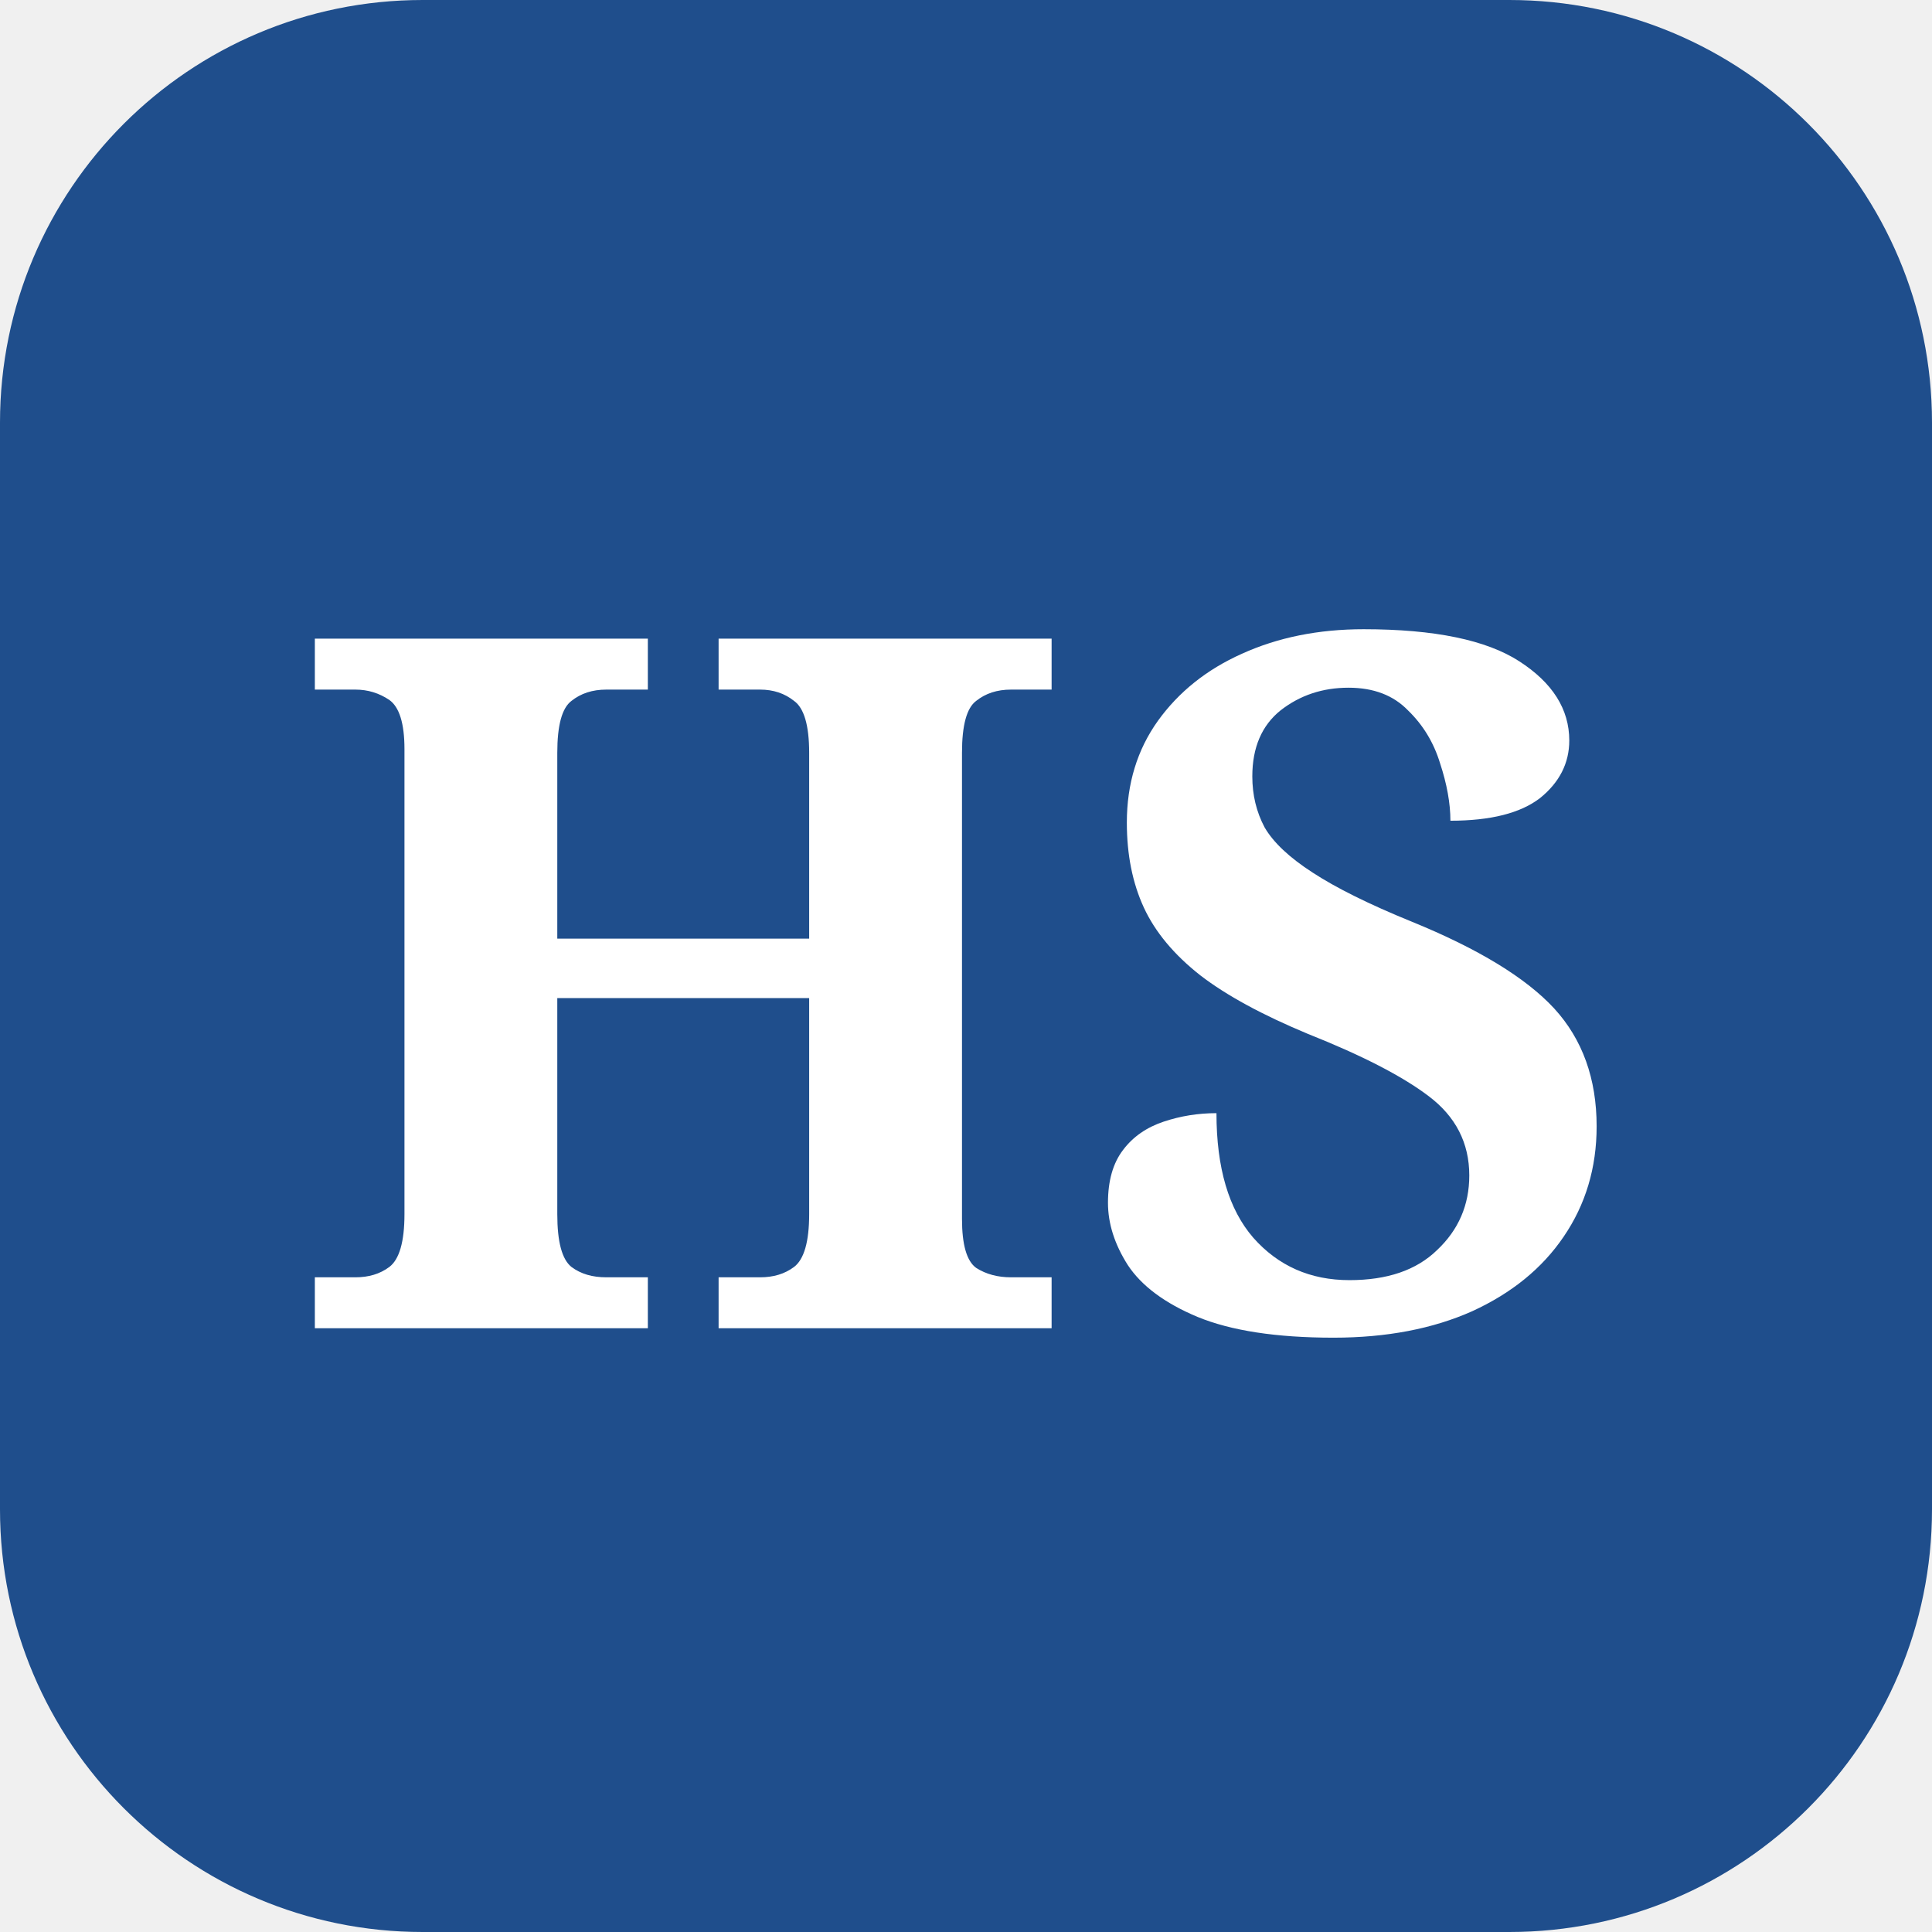
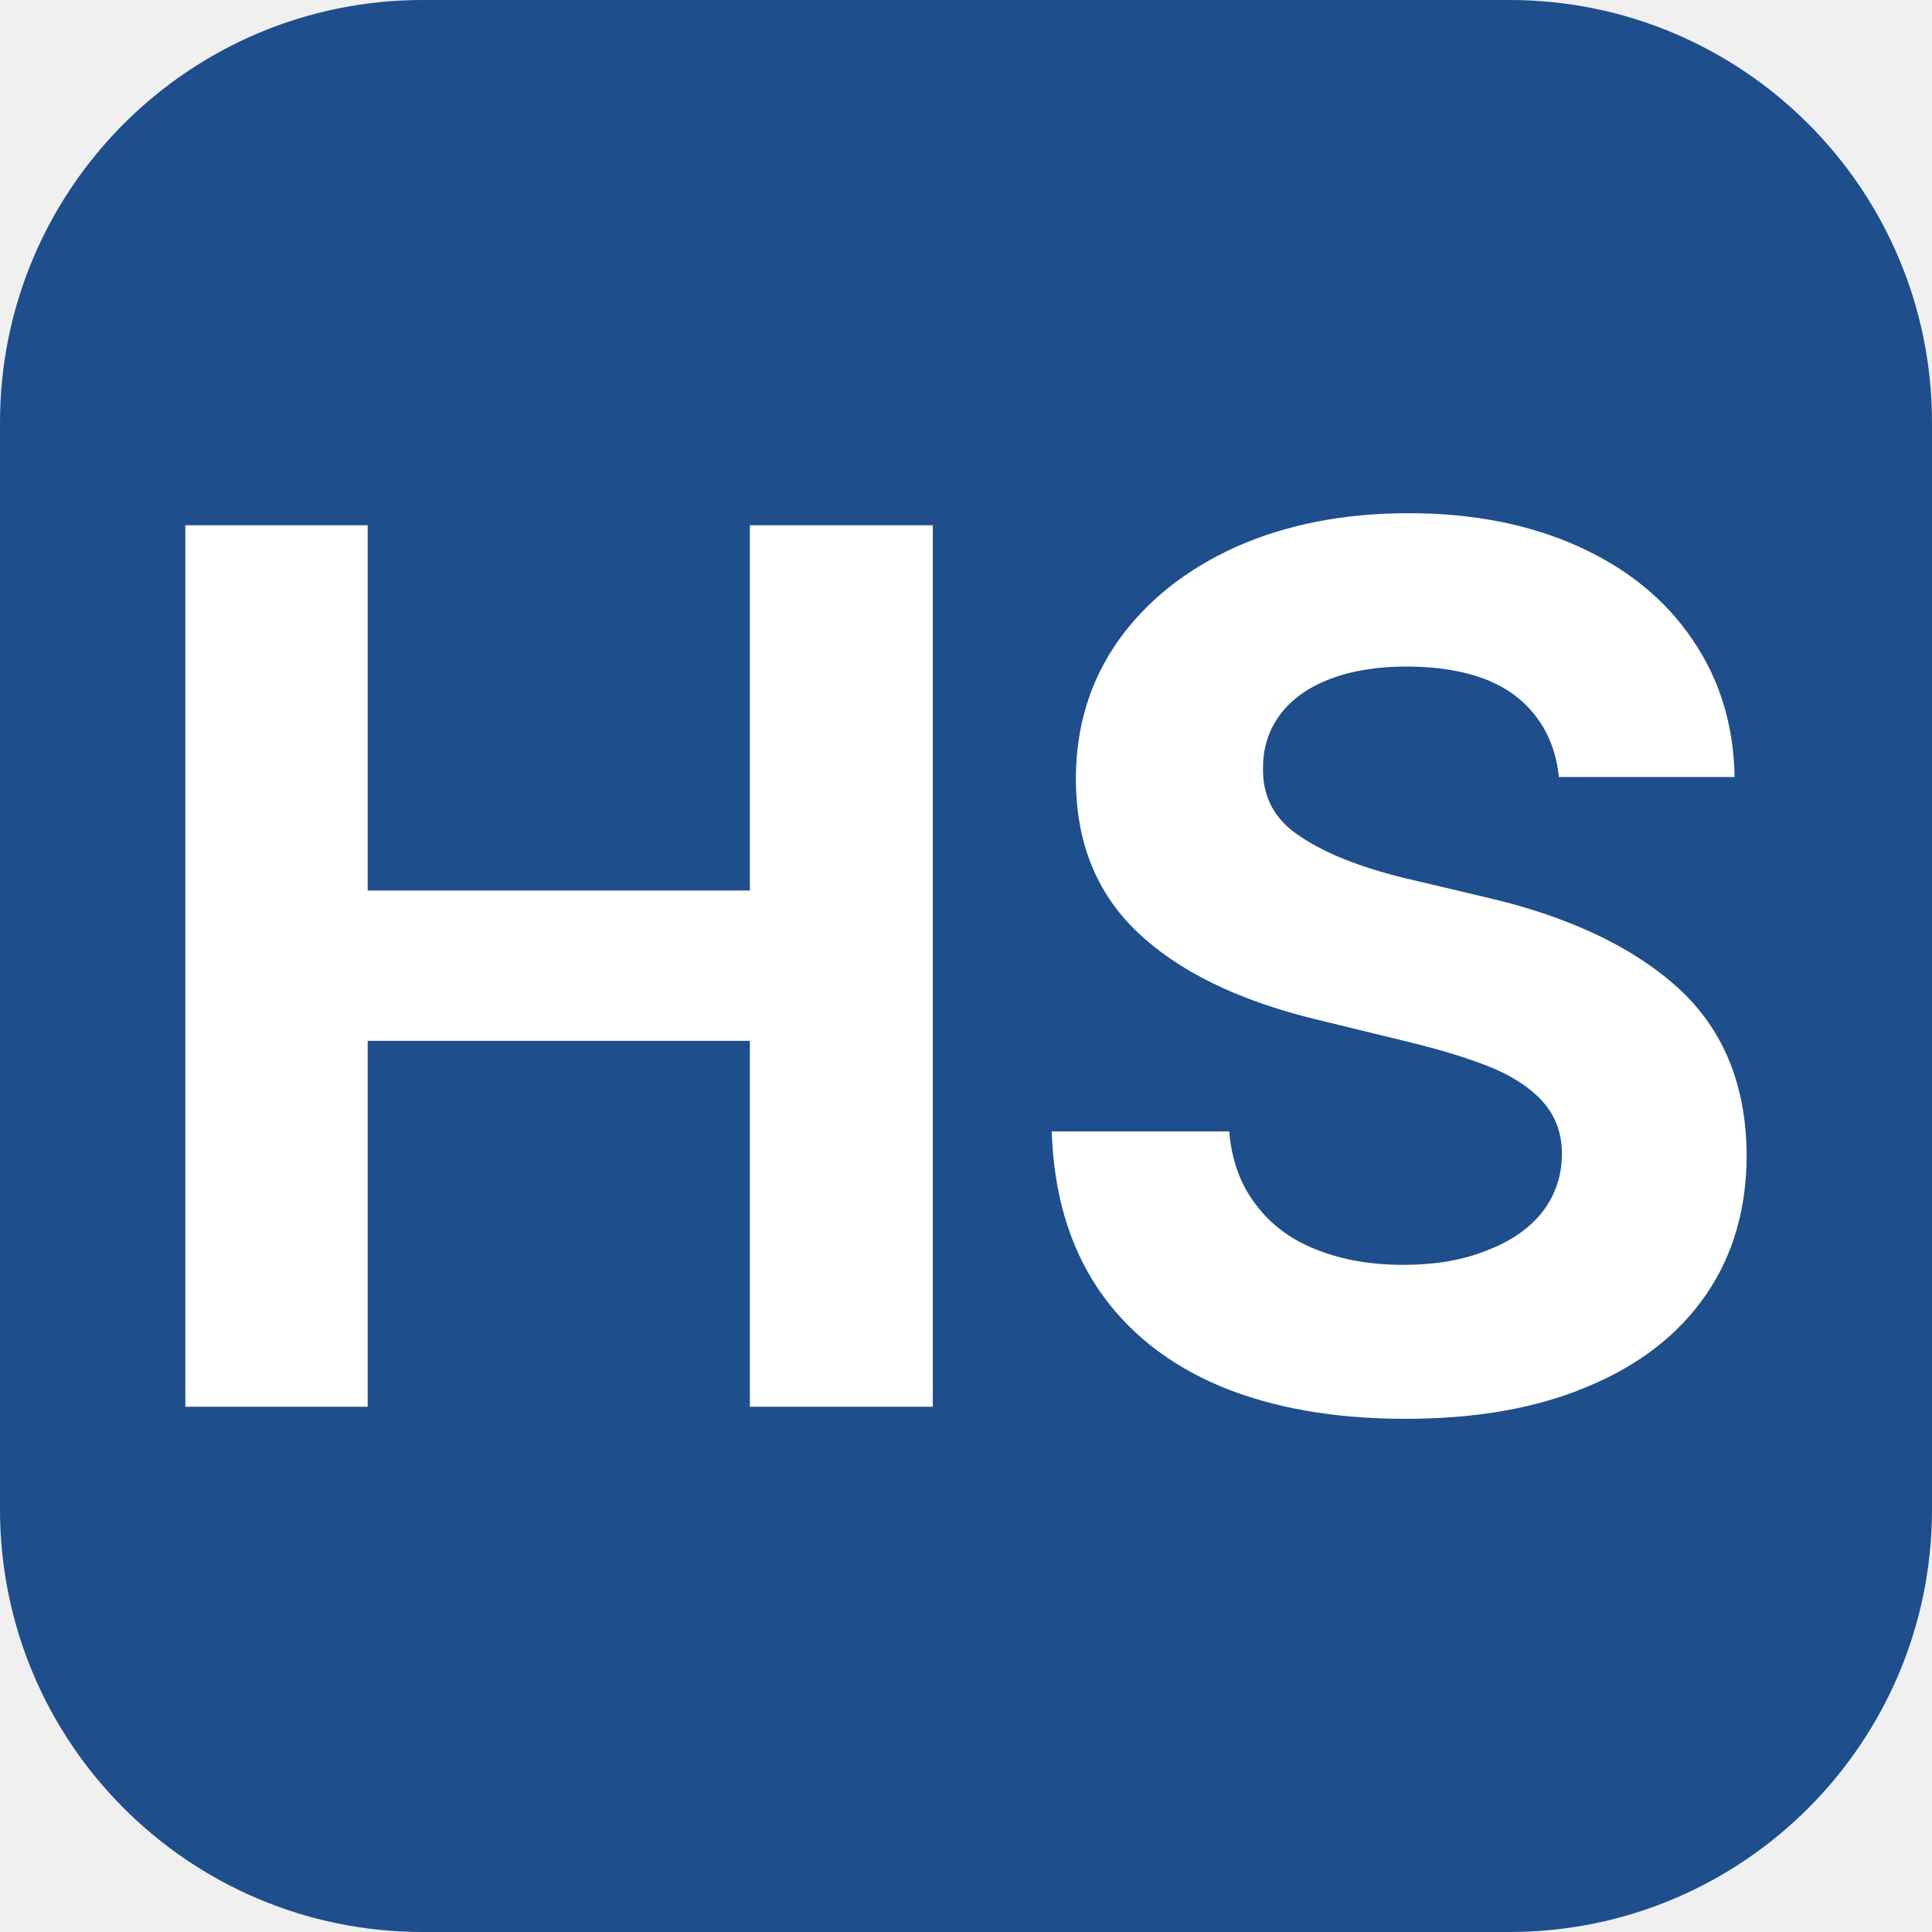
<svg xmlns="http://www.w3.org/2000/svg" viewBox="0 0 32 32">
  <rect width="32" height="32" rx="7" fill="#1f4e8c" />
-   <text x="16" y="22" font-family="Georgia,serif" font-size="16" font-weight="700" fill="#fff" text-anchor="middle">HS</text>
+   <path fill="#fff" d="M3.07 8.7H6.09V14.75H12.42V8.7H15.45V23.3H12.42V17.24H6.09V23.3H3.07ZM23.3 11.04Q22.56 11.04 22.02 11.25Q21.48 11.46 21.2 11.84Q20.92 12.22 20.92 12.71Q20.9 13.44 21.53 13.85Q22.15 14.27 23.25 14.54L24.56 14.85Q26.63 15.32 27.78 16.35Q28.92 17.38 28.93 19.13Q28.93 20.46 28.26 21.44Q27.58 22.43 26.31 22.96Q25.05 23.5 23.28 23.5Q21.51 23.5 20.21 22.96Q18.91 22.41 18.19 21.35Q17.47 20.28 17.42 18.74H20.36Q20.42 19.46 20.8 19.95Q21.17 20.45 21.81 20.7Q22.44 20.95 23.24 20.95Q24.04 20.95 24.63 20.71Q25.23 20.48 25.55 20.07Q25.87 19.65 25.87 19.11Q25.87 18.63 25.59 18.29Q25.31 17.95 24.77 17.71Q24.23 17.48 23.38 17.27L21.78 16.88Q19.86 16.41 18.84 15.44Q17.82 14.47 17.82 12.9Q17.82 11.6 18.53 10.6Q19.24 9.61 20.49 9.05Q21.74 8.5 23.33 8.5Q24.92 8.5 26.14 9.05Q27.36 9.6 28.03 10.59Q28.71 11.58 28.73 12.87H25.82Q25.76 12.29 25.45 11.88Q25.14 11.46 24.6 11.25Q24.05 11.04 23.3 11.04Z" />
</svg>
